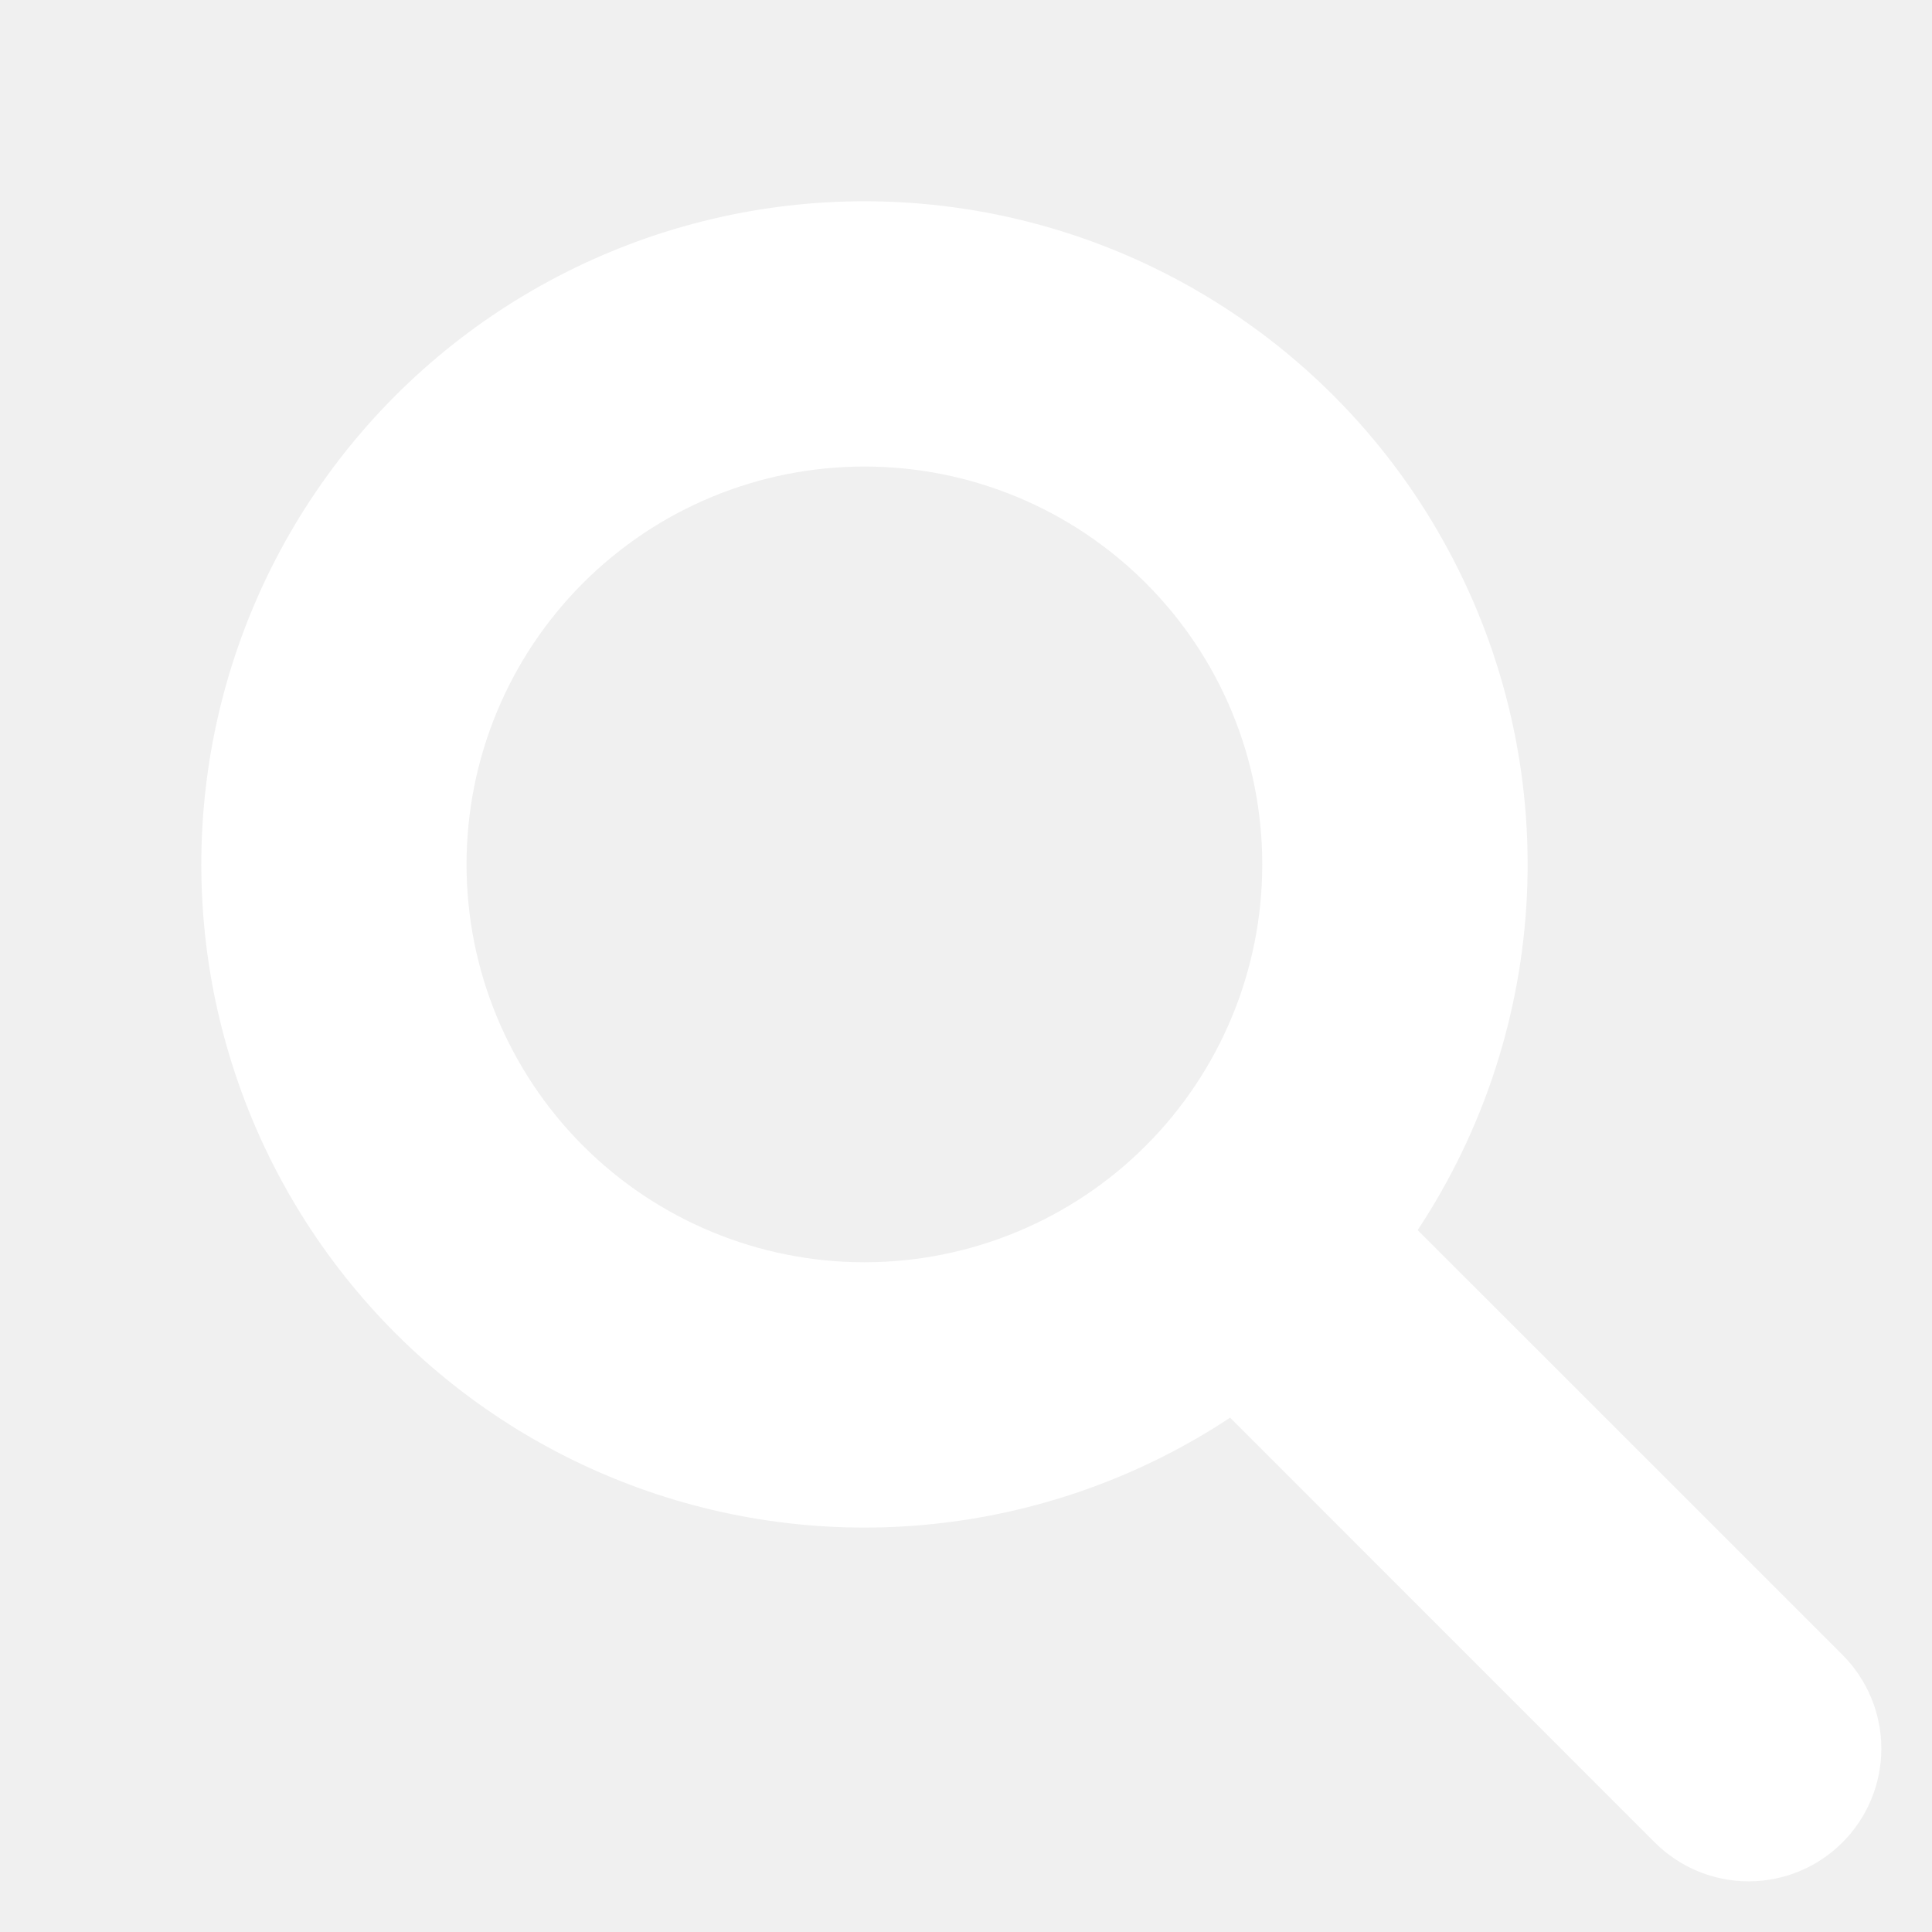
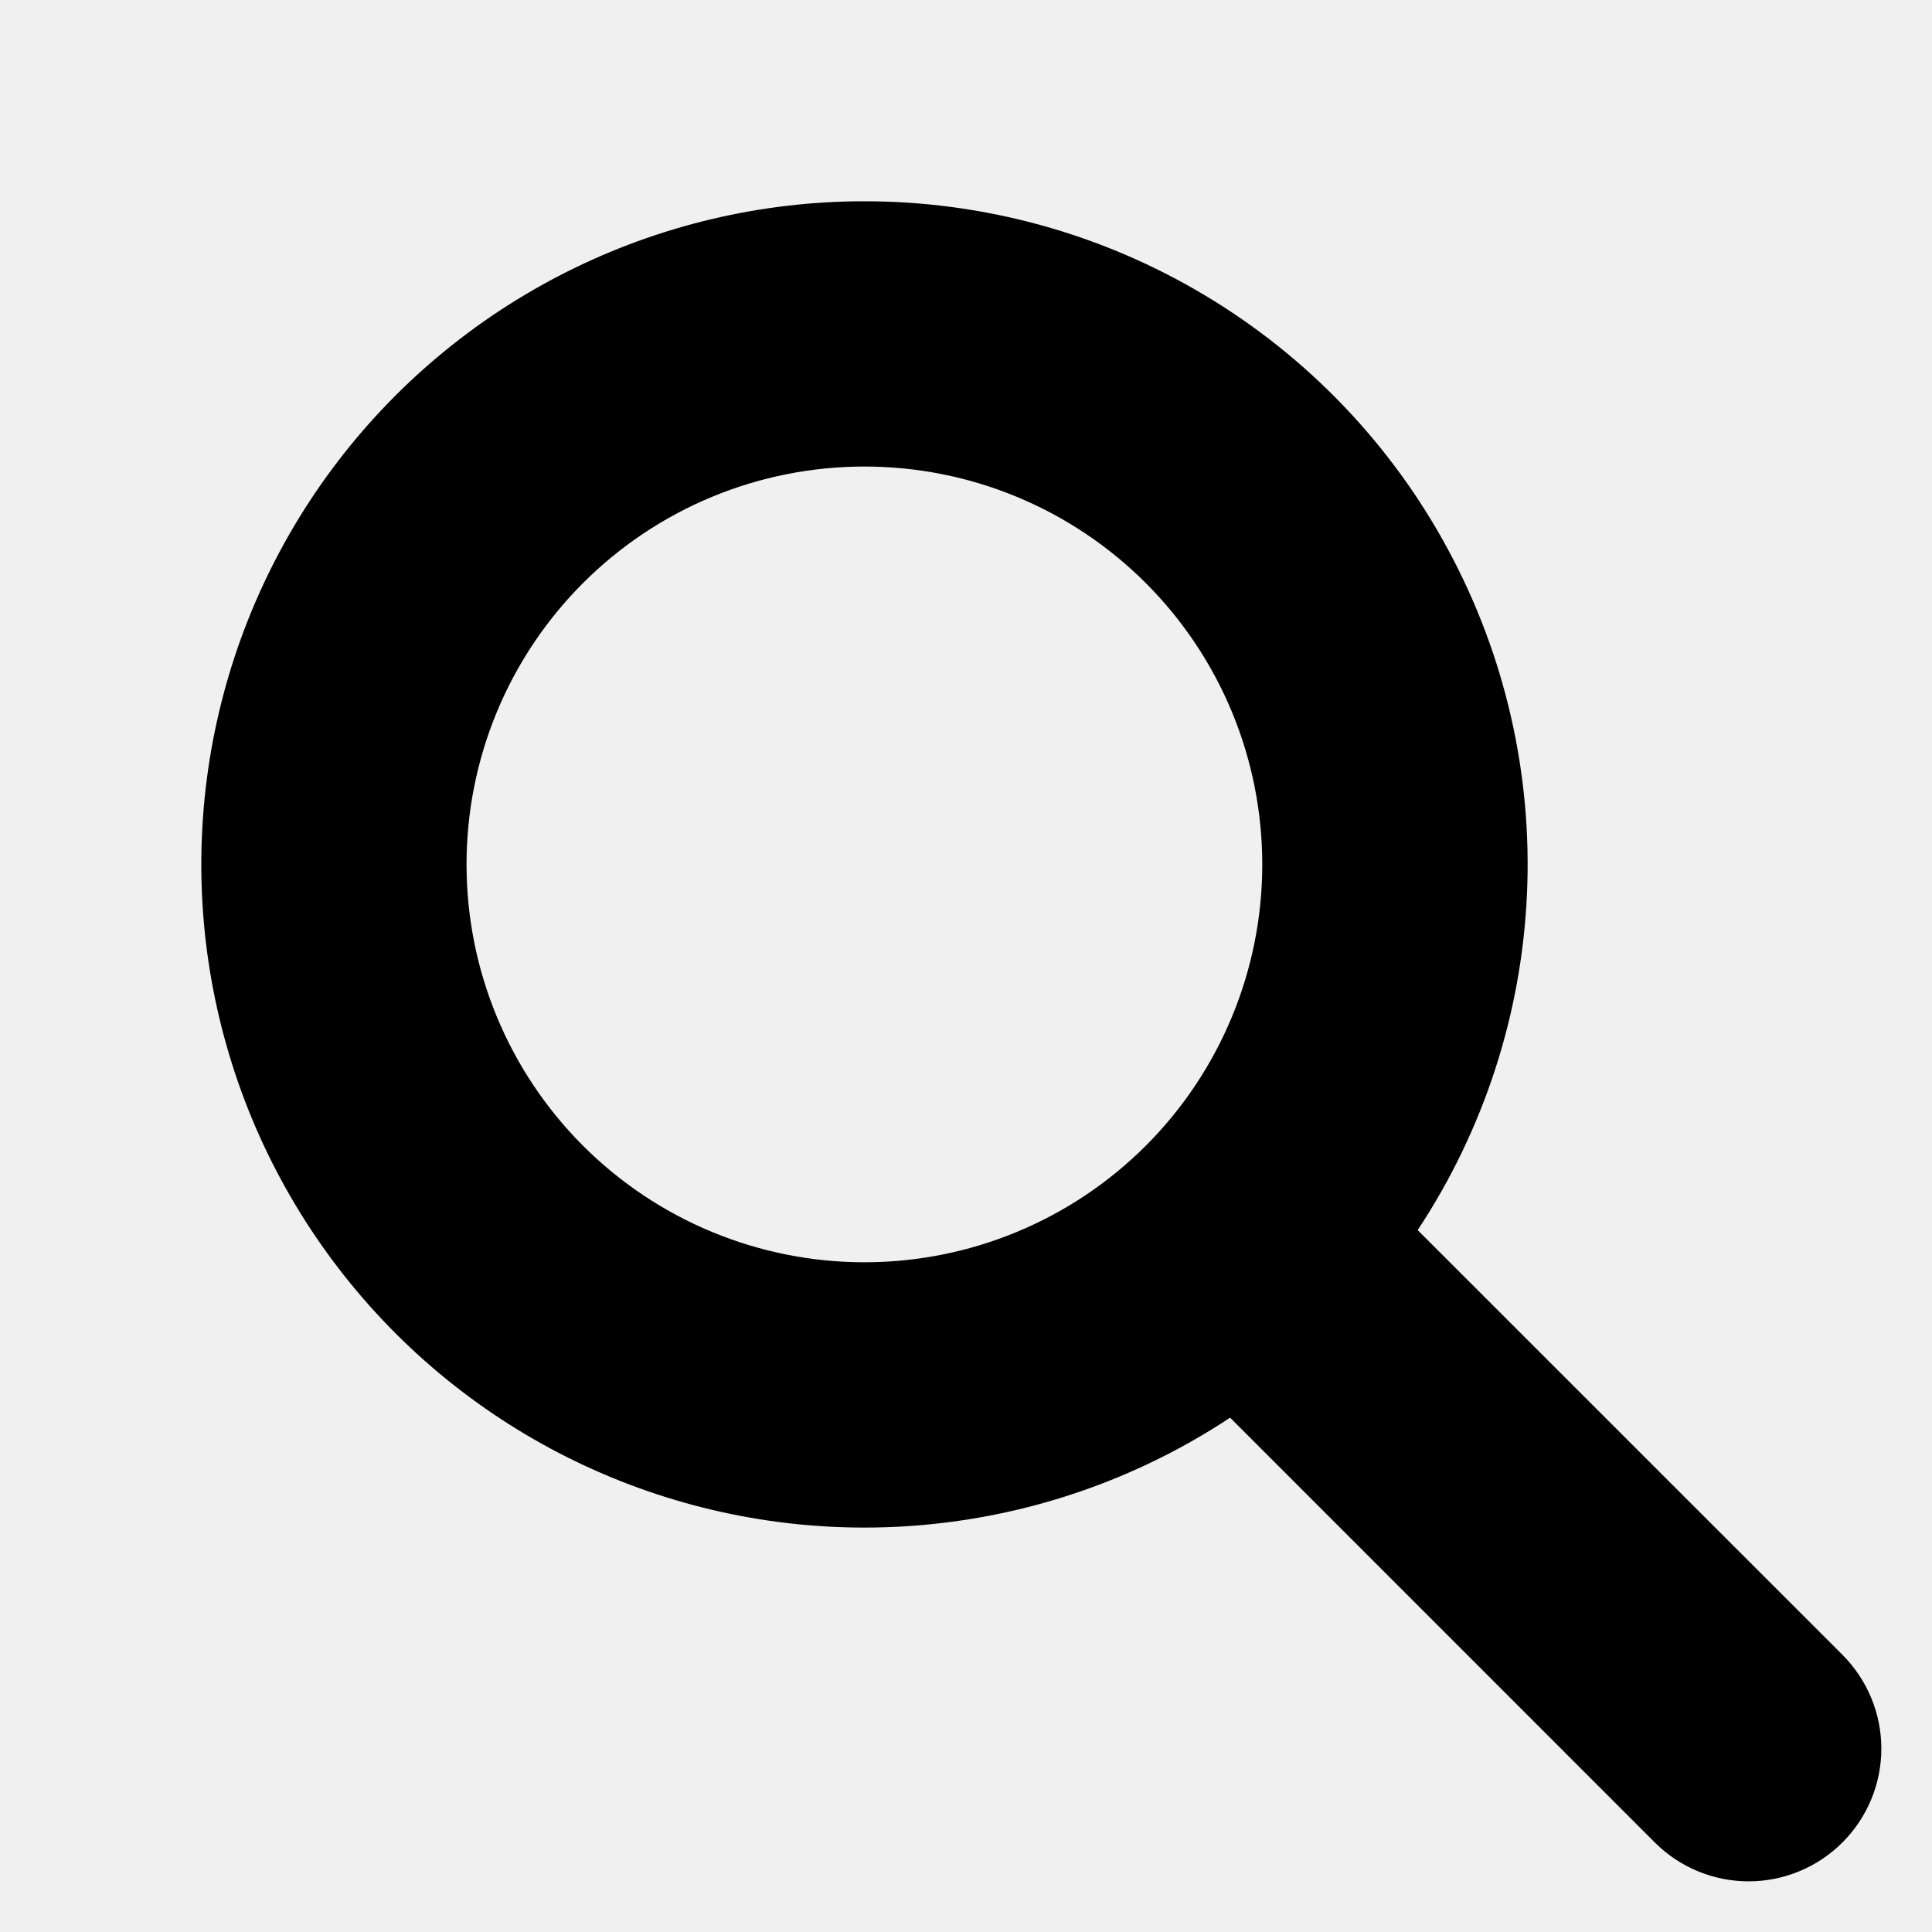
- <svg xmlns="http://www.w3.org/2000/svg" width="23" height="23" viewBox="0 0 23 23" fill="none">
+ <svg xmlns="http://www.w3.org/2000/svg" width="23" height="23" viewBox="0 0 23 23">
  <g clip-path="url(#clip0_4_43331)">
-     <path fill-rule="evenodd" clip-rule="evenodd" d="M5.554 10.291C5.554 9.669 5.676 9.053 5.914 8.478C6.152 7.903 6.501 7.381 6.941 6.941C7.381 6.501 7.903 6.152 8.478 5.914C9.053 5.676 9.669 5.554 10.291 5.554C10.913 5.554 11.529 5.676 12.103 5.914C12.678 6.152 13.2 6.501 13.64 6.941C14.08 7.381 14.429 7.903 14.667 8.478C14.905 9.053 15.027 9.669 15.027 10.291C15.027 11.547 14.528 12.752 13.64 13.64C12.752 14.528 11.547 15.027 10.291 15.027C9.034 15.027 7.829 14.528 6.941 13.64C6.053 12.752 5.554 11.547 5.554 10.291ZM10.291 2.396C9.06 2.396 7.846 2.684 6.746 3.237C5.646 3.79 4.69 4.592 3.956 5.58C3.221 6.568 2.728 7.714 2.515 8.927C2.303 10.139 2.376 11.385 2.731 12.564C3.085 13.743 3.711 14.822 4.557 15.717C5.403 16.611 6.446 17.295 7.604 17.714C8.761 18.133 10.001 18.276 11.223 18.13C12.446 17.985 13.617 17.556 14.644 16.877L19.7 21.934C19.996 22.23 20.398 22.397 20.817 22.397C21.236 22.397 21.638 22.23 21.934 21.934C22.23 21.638 22.397 21.236 22.397 20.817C22.397 20.398 22.23 19.997 21.934 19.7L16.877 14.644C17.664 13.454 18.113 12.074 18.178 10.649C18.243 9.224 17.92 7.808 17.244 6.552C16.569 5.295 15.566 4.246 14.341 3.514C13.117 2.782 11.717 2.396 10.291 2.396Z" fill="white" />
+     <path clip-rule="evenodd" d="M5.554 10.291C5.554 9.669 5.676 9.053 5.914 8.478C6.152 7.903 6.501 7.381 6.941 6.941C7.381 6.501 7.903 6.152 8.478 5.914C9.053 5.676 9.669 5.554 10.291 5.554C10.913 5.554 11.529 5.676 12.103 5.914C12.678 6.152 13.2 6.501 13.64 6.941C14.08 7.381 14.429 7.903 14.667 8.478C14.905 9.053 15.027 9.669 15.027 10.291C15.027 11.547 14.528 12.752 13.64 13.64C12.752 14.528 11.547 15.027 10.291 15.027C9.034 15.027 7.829 14.528 6.941 13.64C6.053 12.752 5.554 11.547 5.554 10.291ZM10.291 2.396C9.06 2.396 7.846 2.684 6.746 3.237C5.646 3.79 4.69 4.592 3.956 5.58C3.221 6.568 2.728 7.714 2.515 8.927C2.303 10.139 2.376 11.385 2.731 12.564C3.085 13.743 3.711 14.822 4.557 15.717C5.403 16.611 6.446 17.295 7.604 17.714C8.761 18.133 10.001 18.276 11.223 18.13C12.446 17.985 13.617 17.556 14.644 16.877L19.7 21.934C19.996 22.23 20.398 22.397 20.817 22.397C21.236 22.397 21.638 22.23 21.934 21.934C22.23 21.638 22.397 21.236 22.397 20.817C22.397 20.398 22.23 19.997 21.934 19.7L16.877 14.644C17.664 13.454 18.113 12.074 18.178 10.649C18.243 9.224 17.92 7.808 17.244 6.552C16.569 5.295 15.566 4.246 14.341 3.514C13.117 2.782 11.717 2.396 10.291 2.396Z" />
  </g>
  <defs>
    <clipPath id="clip0_4_43331">
-       <rect width="23" height="23" fill="white" />
+       <rect width="23" height="23" />
    </clipPath>
  </defs>
</svg>
